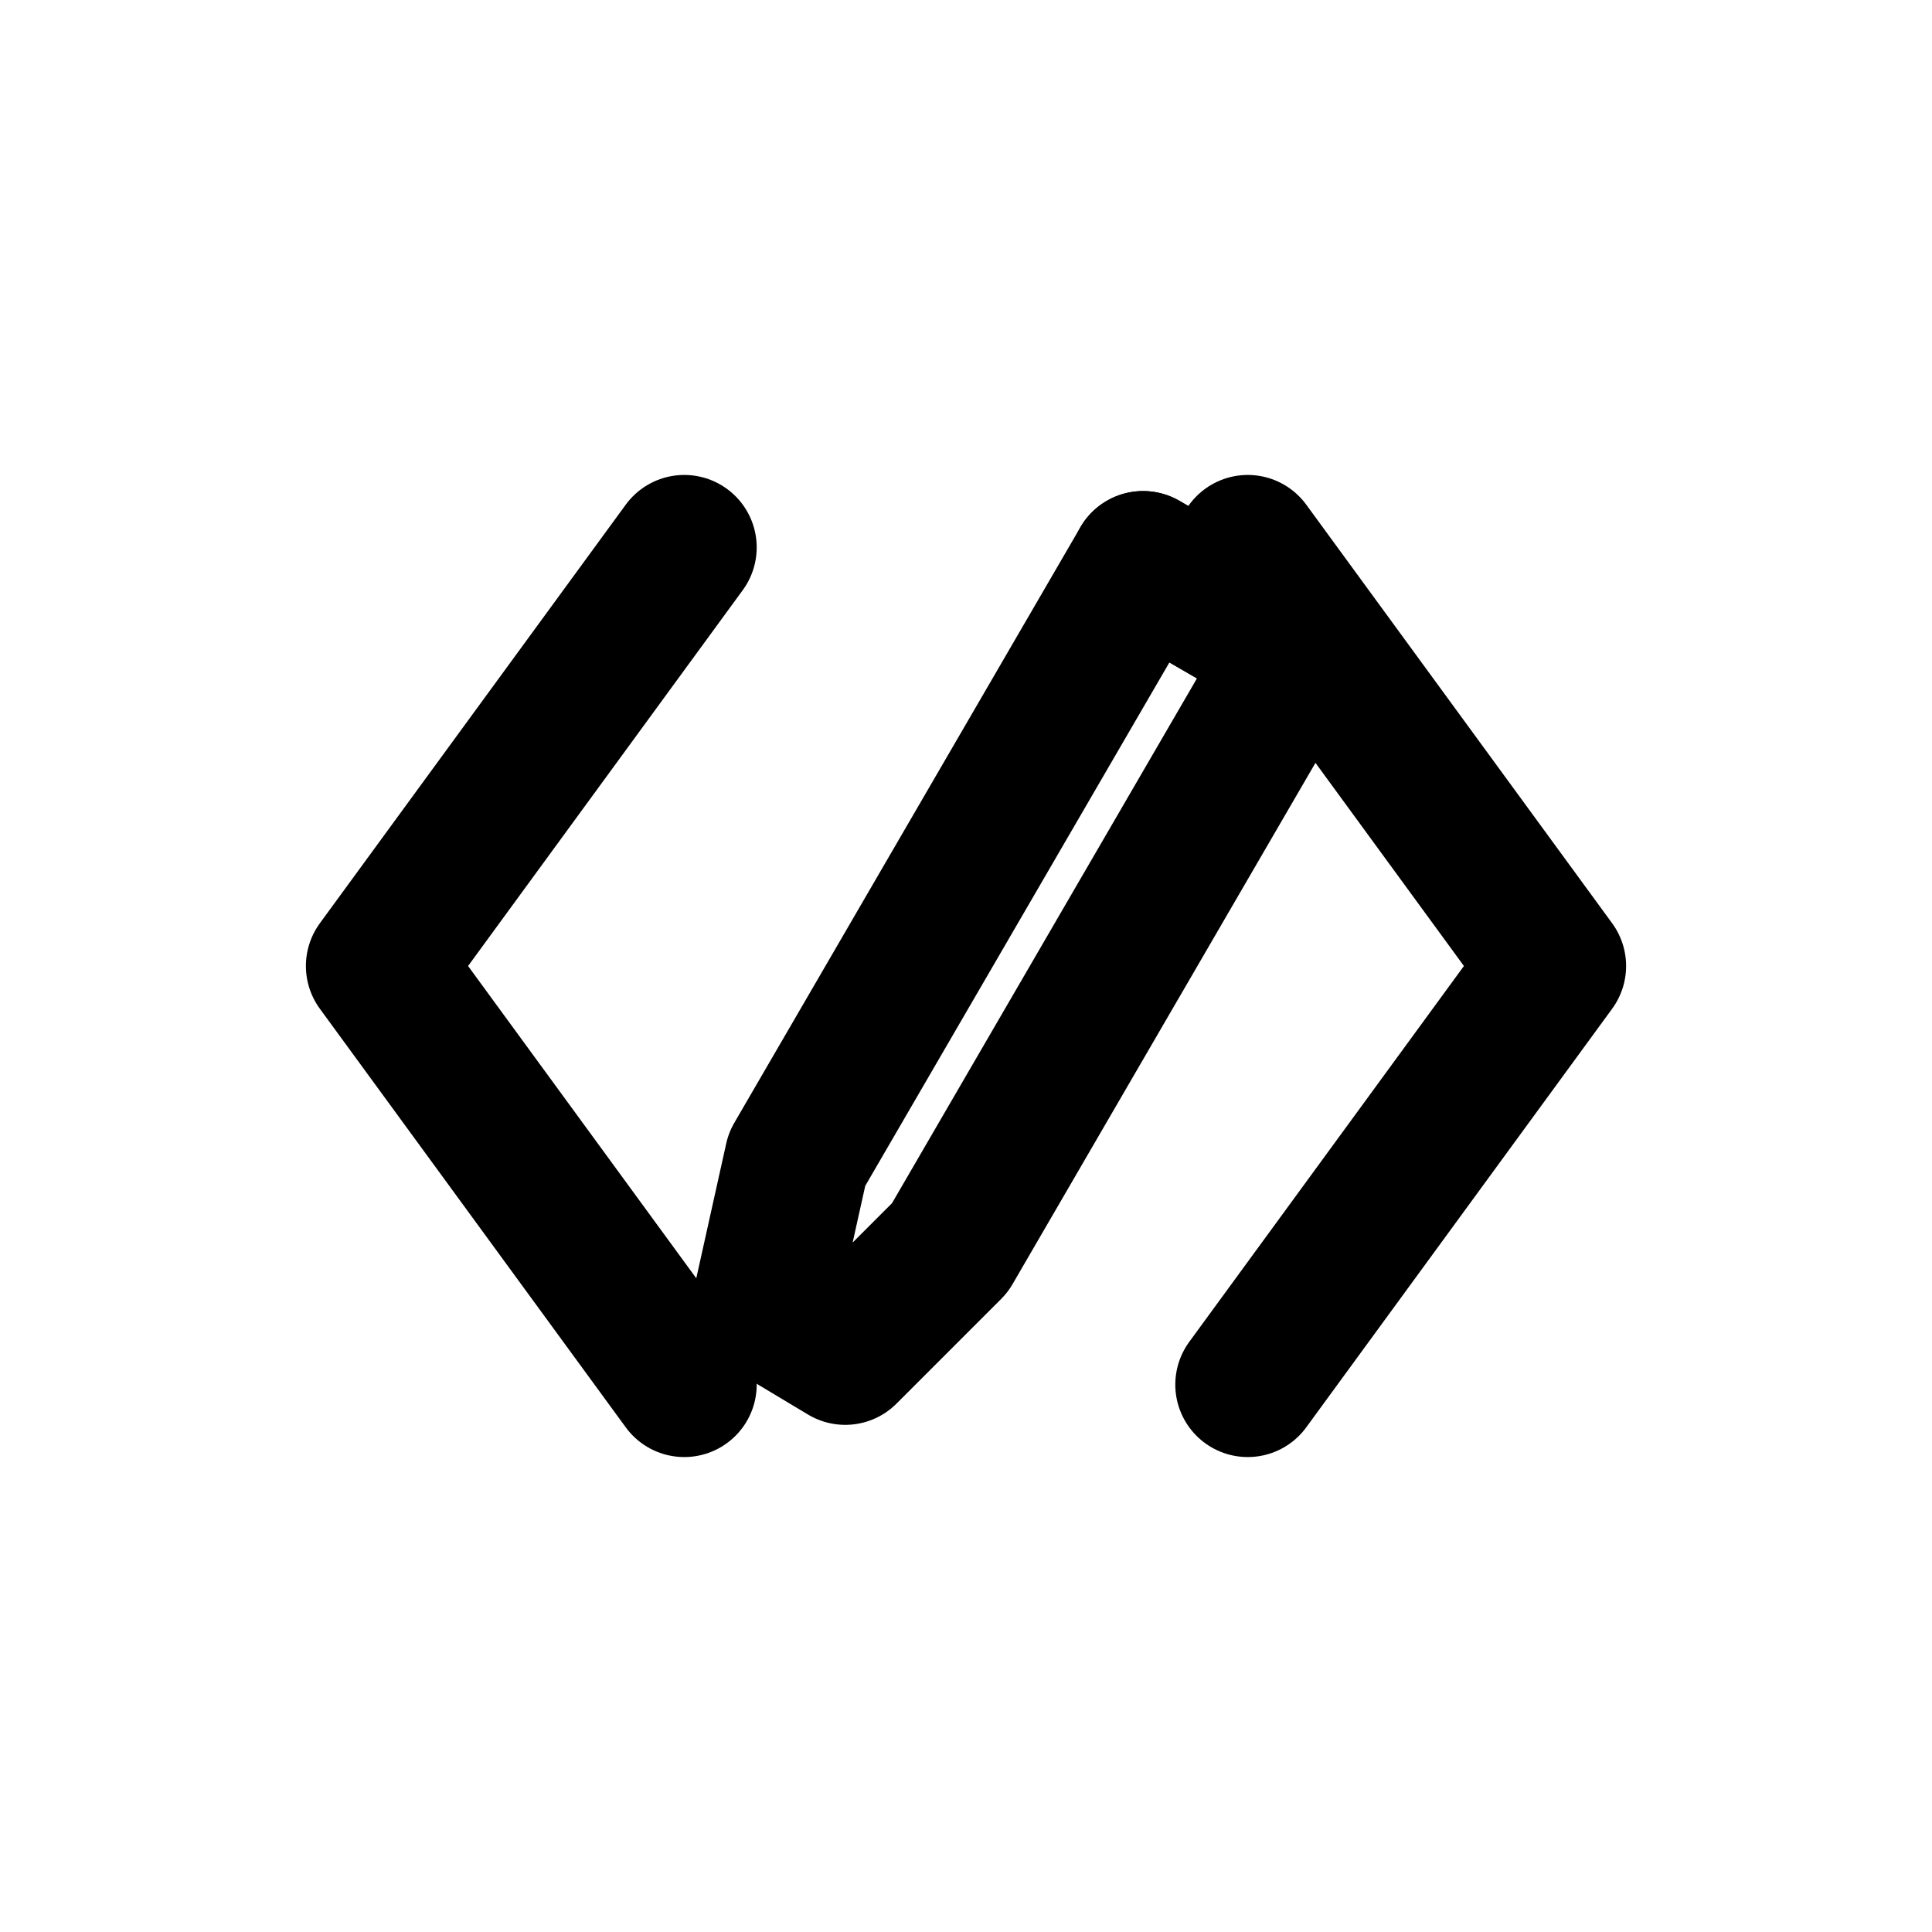
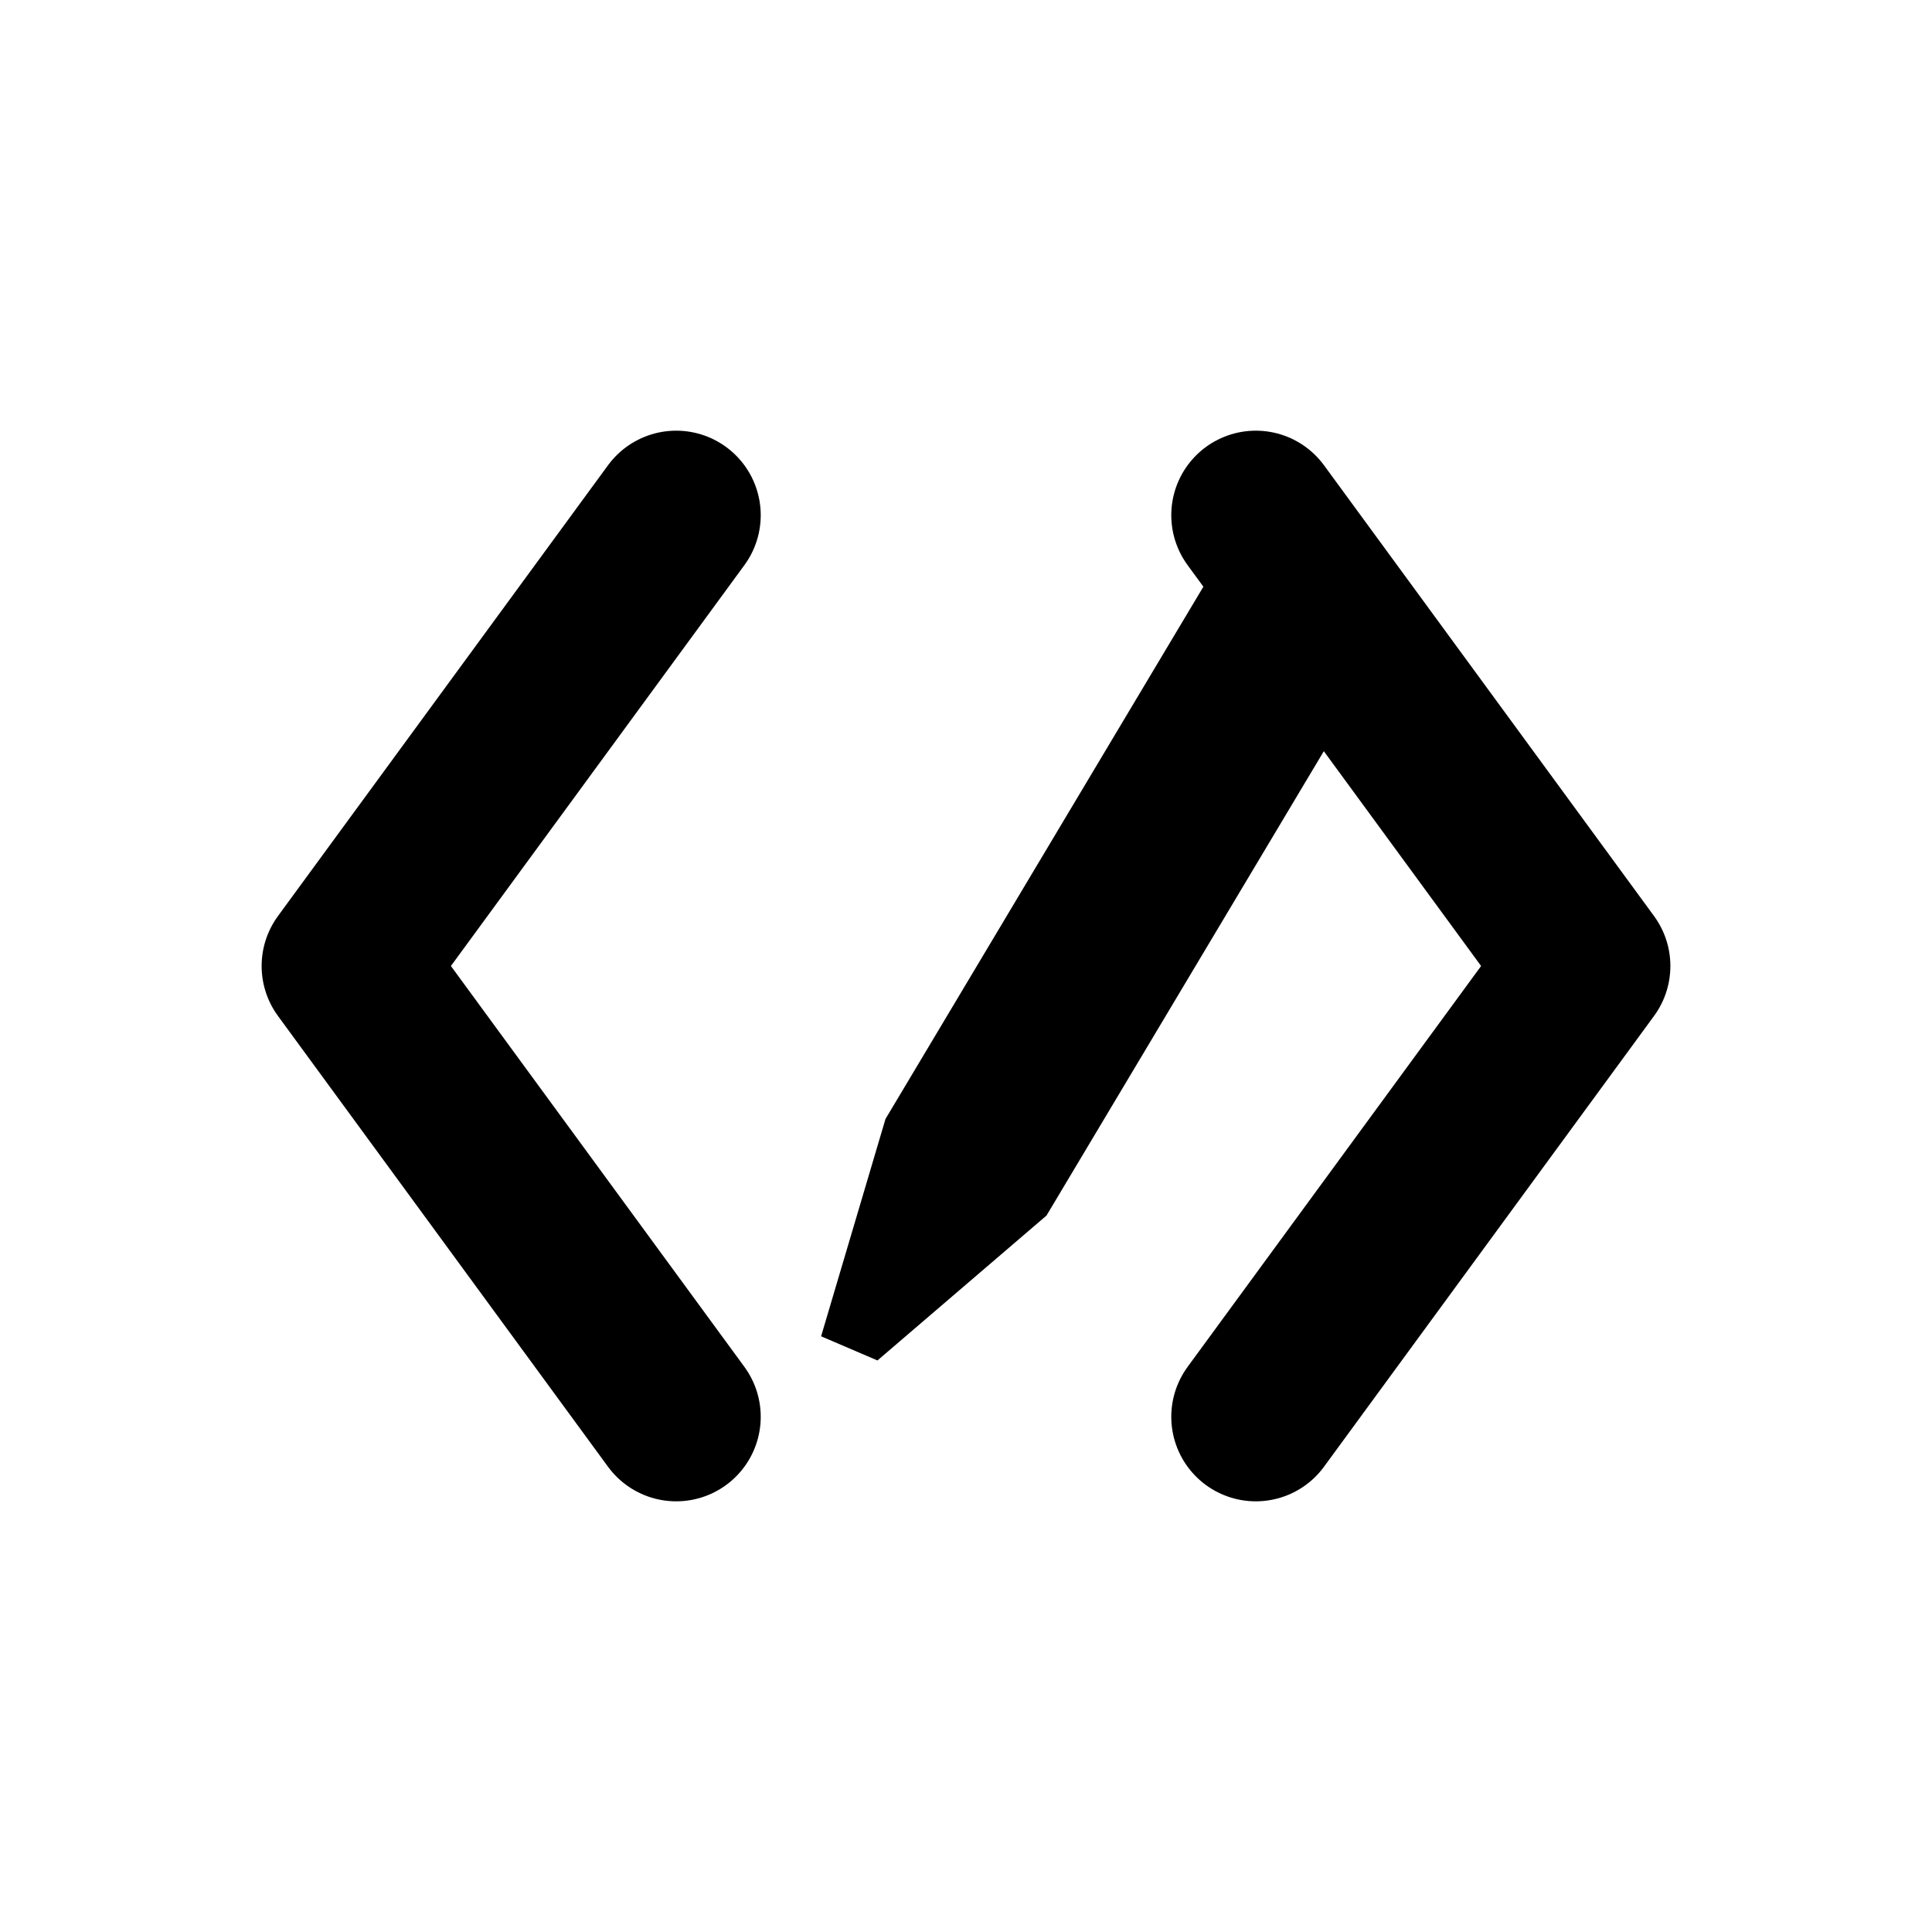
- <svg xmlns="http://www.w3.org/2000/svg" viewBox="0 0 24 24" fill="none" stroke="currentColor" stroke-width="1.8" stroke-linecap="round" stroke-linejoin="round">
-   <path d="M8.5 6.8 4.7 12l3.8 5.2" />
-   <path d="m15.5 6.8 3.8 5.2-3.8 5.2" />
-   <path d="m10.5 16.8 1.3-1.3 4.3-7.4-1.9-1.1-4.3 7.4-.4 1.8z" />
-   <path d="m14.2 7 1.9 1.1" />
+ <svg xmlns="http://www.w3.org/2000/svg" viewBox="0 0 24 24" fill="none" stroke="currentColor" stroke-width="2.1" stroke-linecap="round" stroke-linejoin="round">
+   <path d="M8.4 6.4 4.3 12l4.1 5.6" />
+   <path d="m15.6 6.4 4.1 5.6-4.1 5.6" />
+   <path d="M10.2 16.6 11 13.9l4.3-7.2 2 1.2-4.3 7.2-2.1 1.8z" fill="currentColor" stroke="none" />
</svg>
